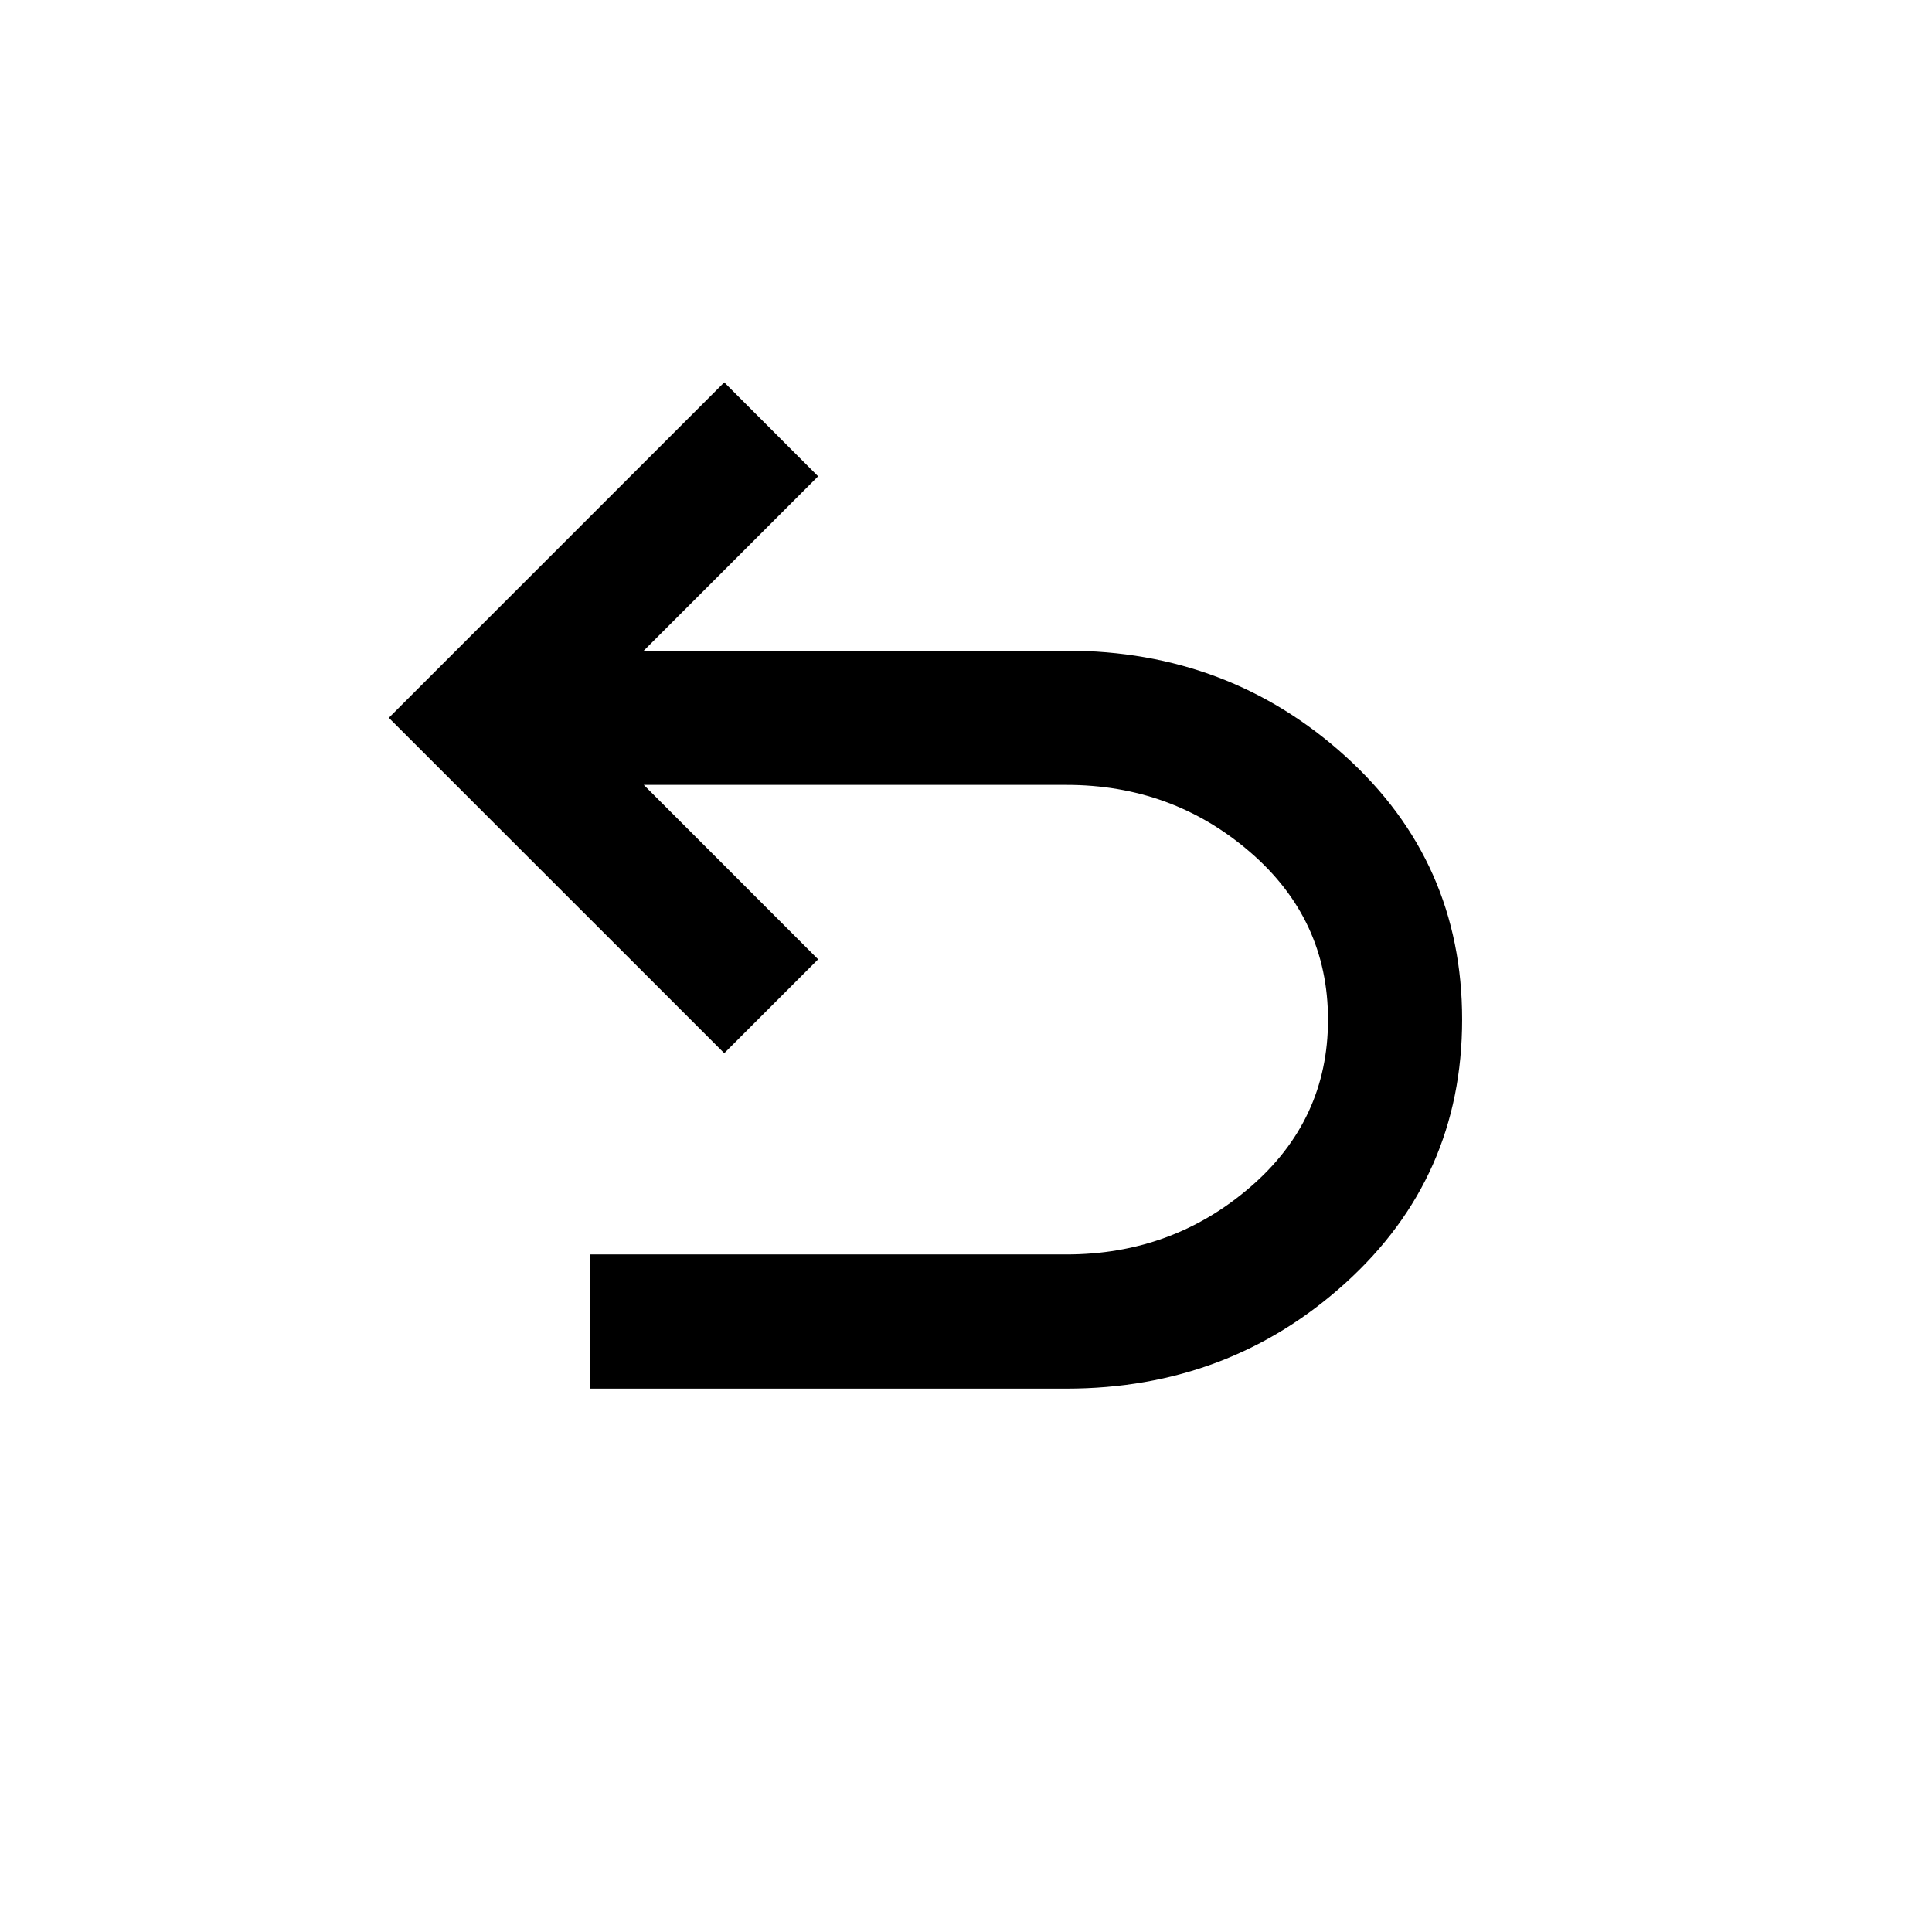
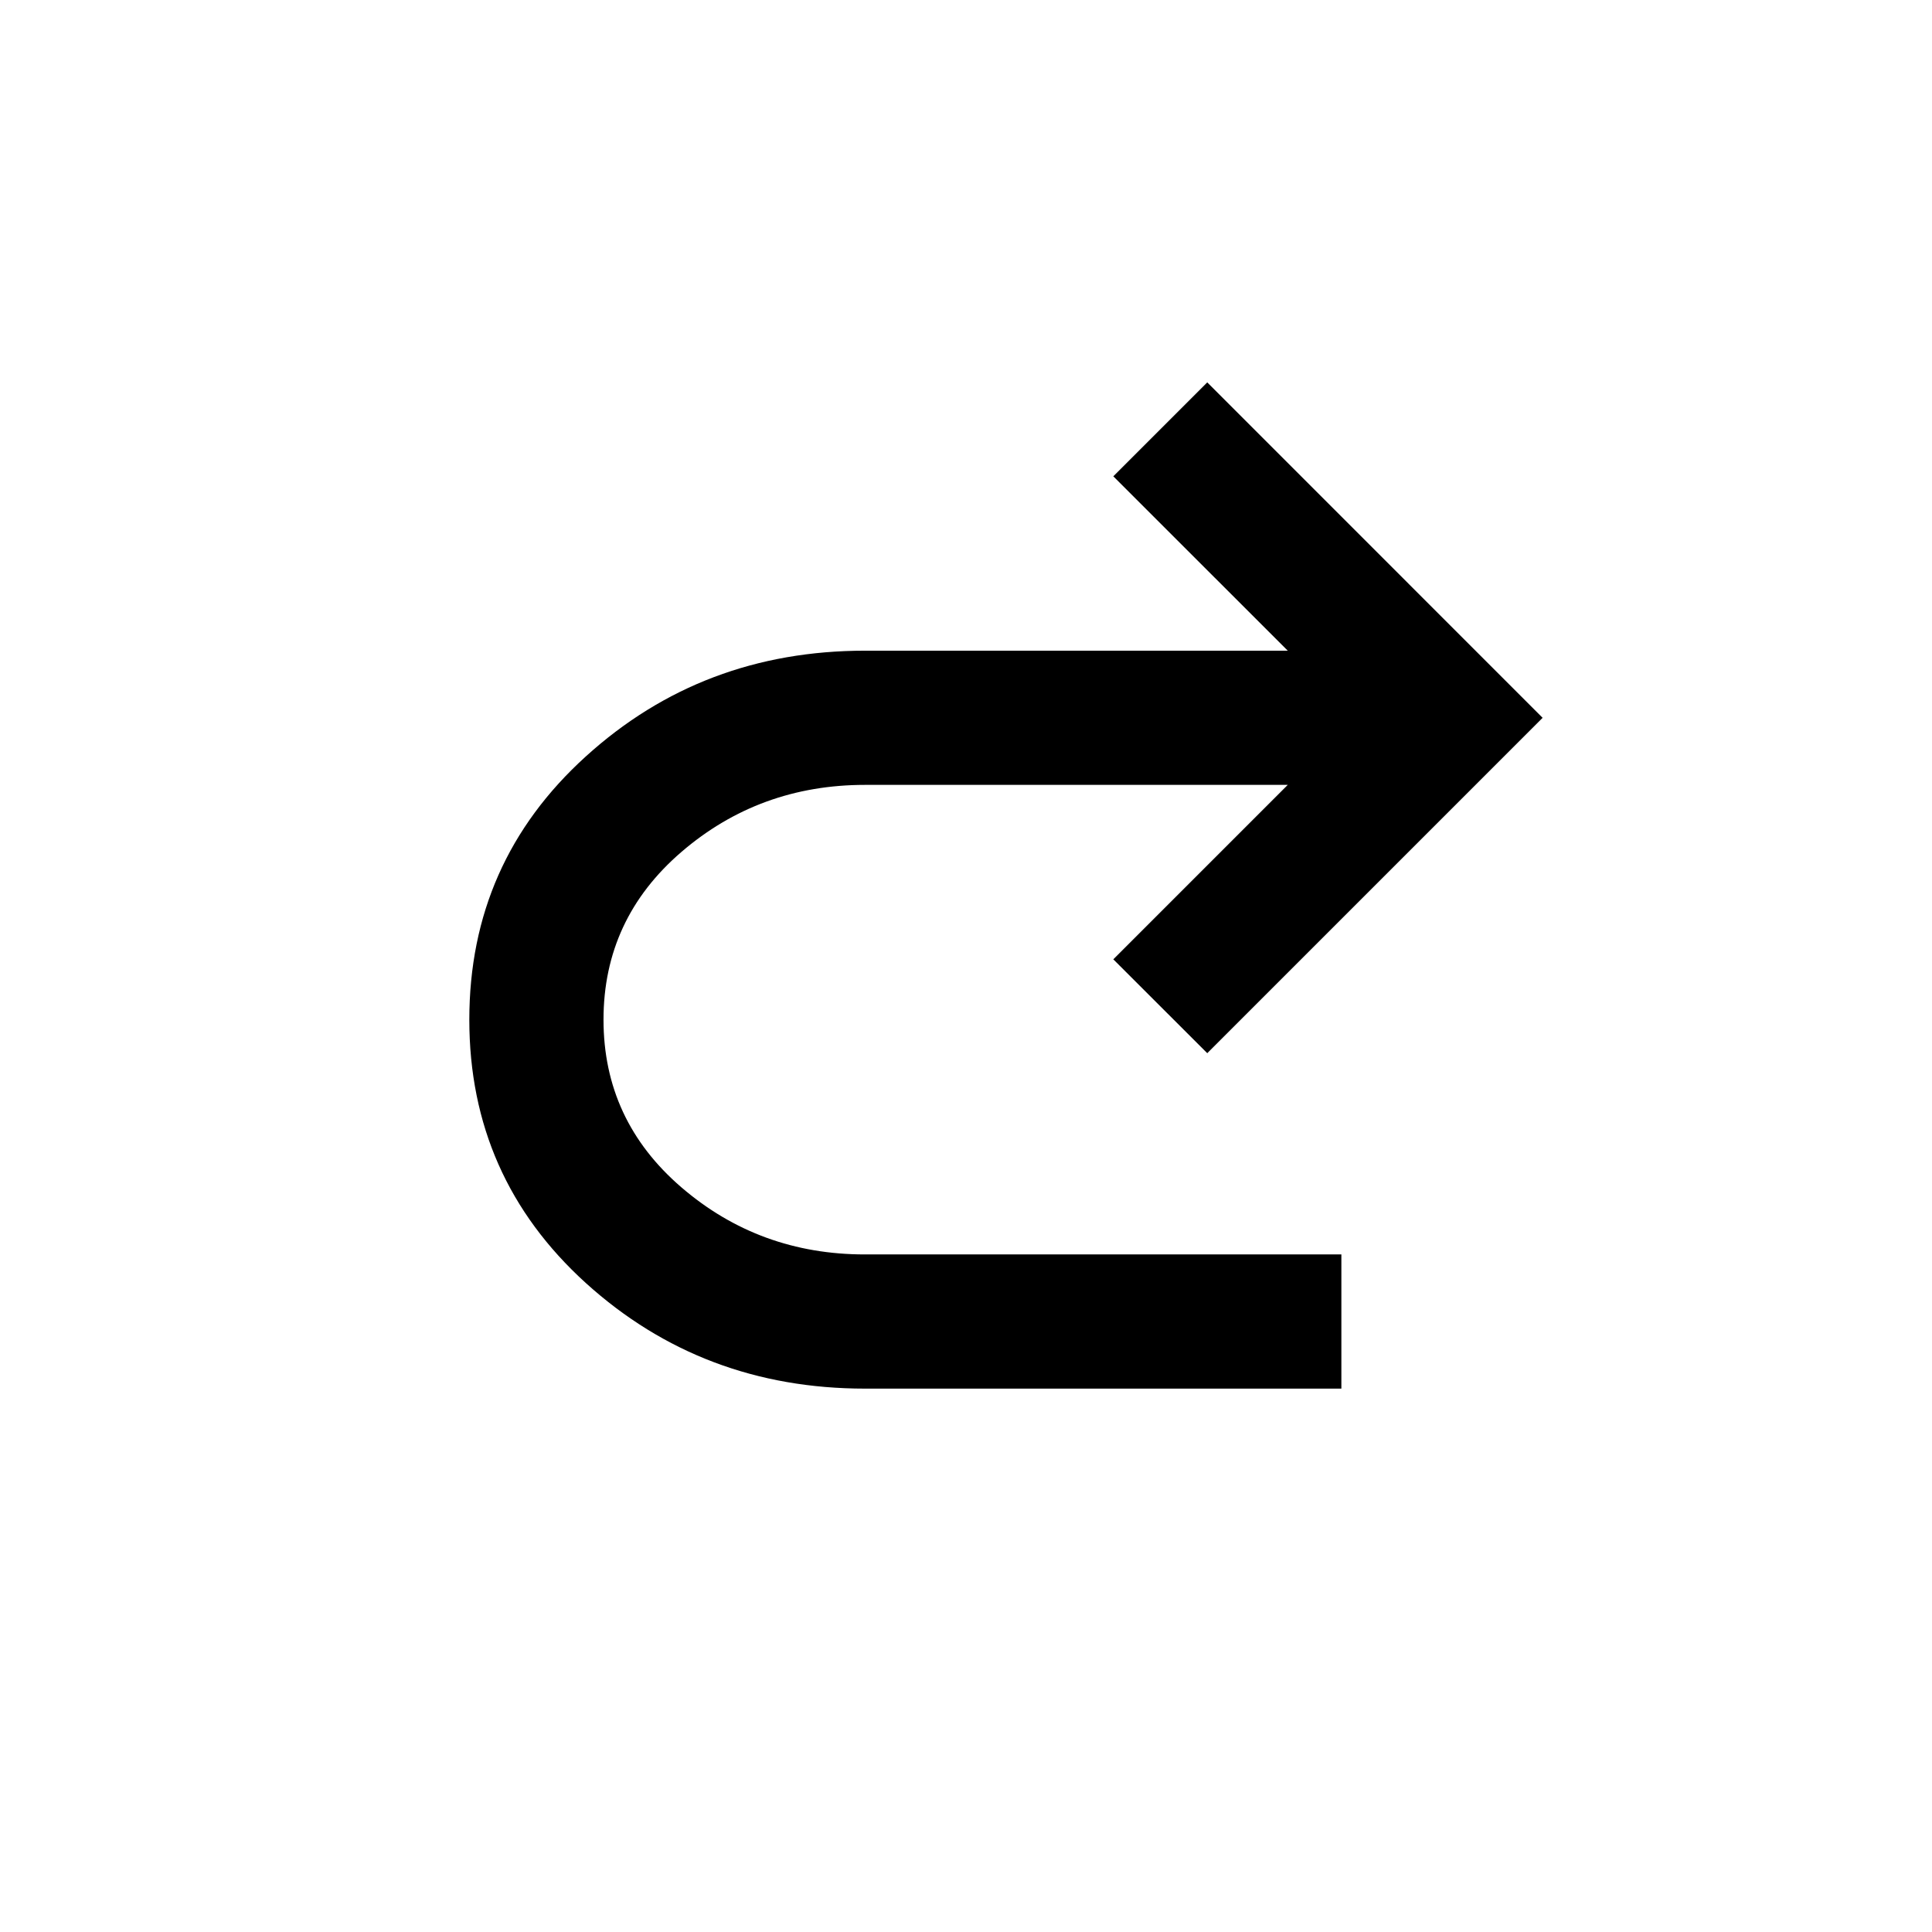
<svg xmlns="http://www.w3.org/2000/svg" viewBox="0 0 24 24" width="24" height="24">
-   <path d="M7.33 17.25v-1.667h5.917q1.313 0 2.28-.833.97-.834.97-2.083t-.97-2.084q-.967-.833-2.28-.833h-5.25l2.166 2.167-1.166 1.166L4.83 8.917 8.997 4.75l1.166 1.167-2.166 2.166h5.25q2.02 0 3.468 1.313 1.449 1.313 1.448 3.27 0 1.959-1.448 3.271-1.448 1.313-3.468 1.313z" />
+   <path d="M10.747 17.25q-2.021 0-3.47-1.312-1.447-1.314-1.447-3.271 0-1.959 1.448-3.271 1.447-1.313 3.469-1.313h5.25L13.83 5.917l1.167-1.167 4.166 4.167-4.166 4.166-1.167-1.166 2.167-2.167h-5.25q-1.313 0-2.282.833-.968.833-.968 2.084 0 1.25.968 2.083.97.834 2.282.833h5.916v1.667z" />
</svg>
